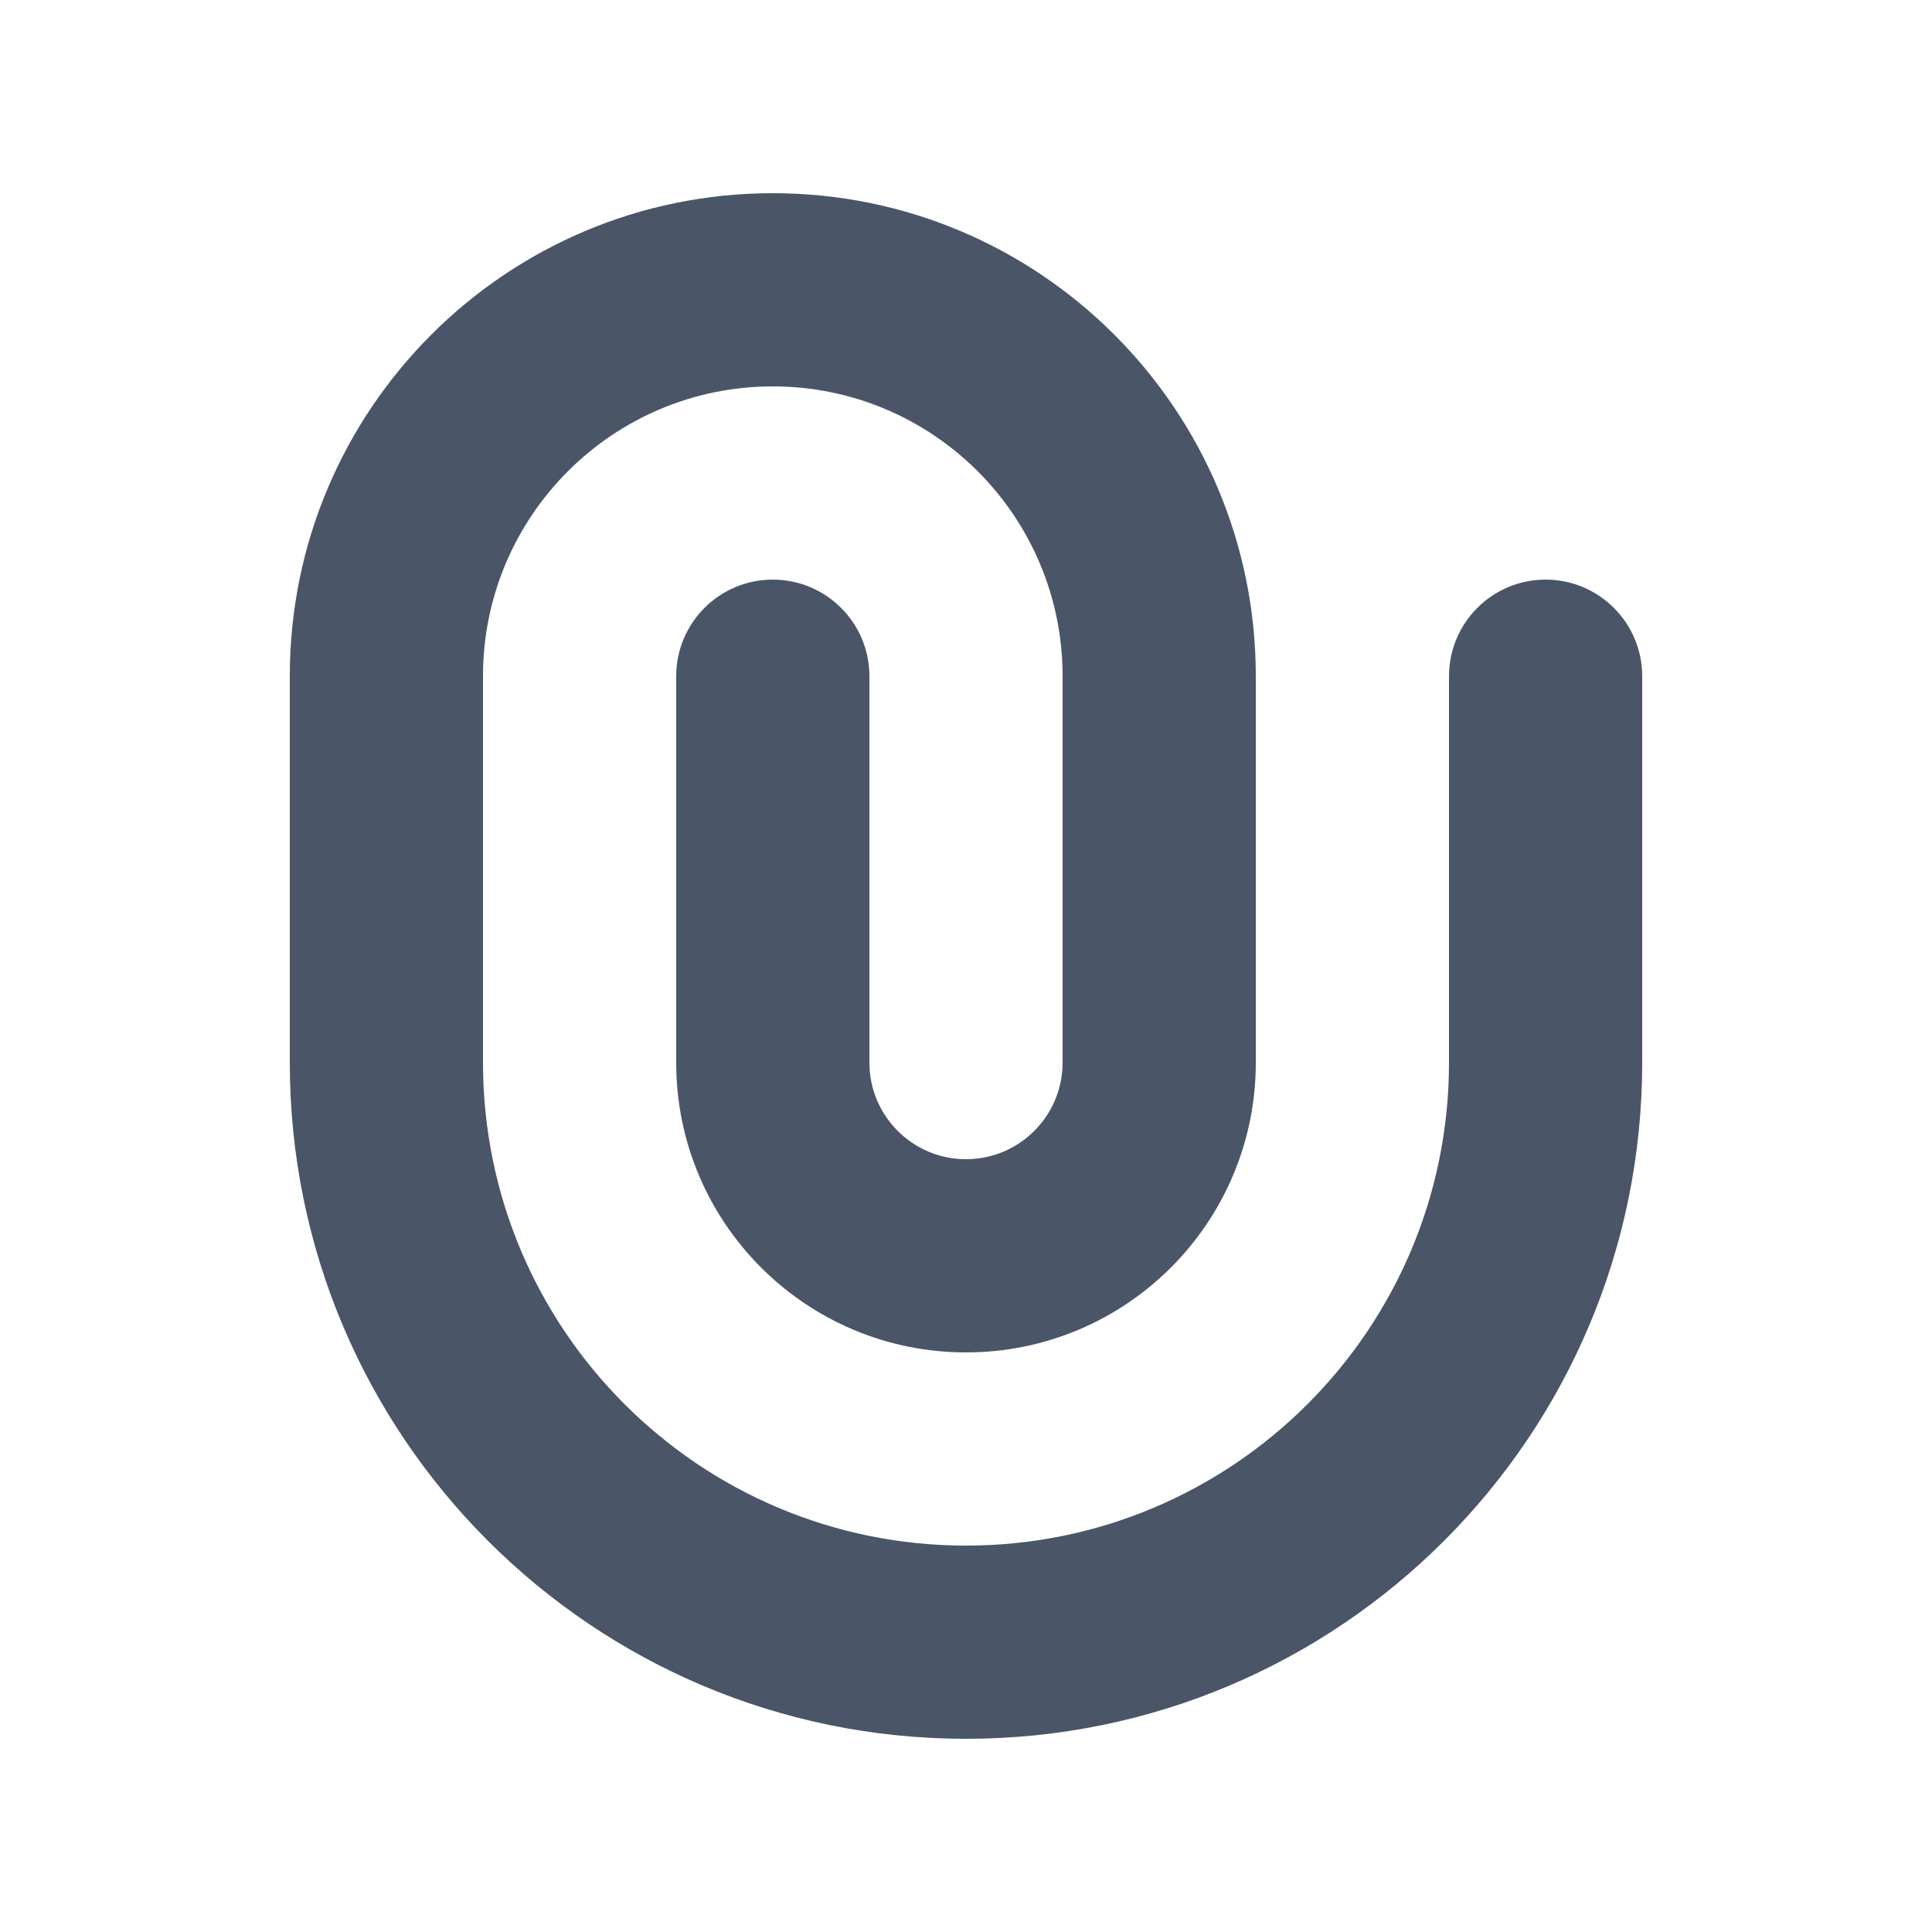
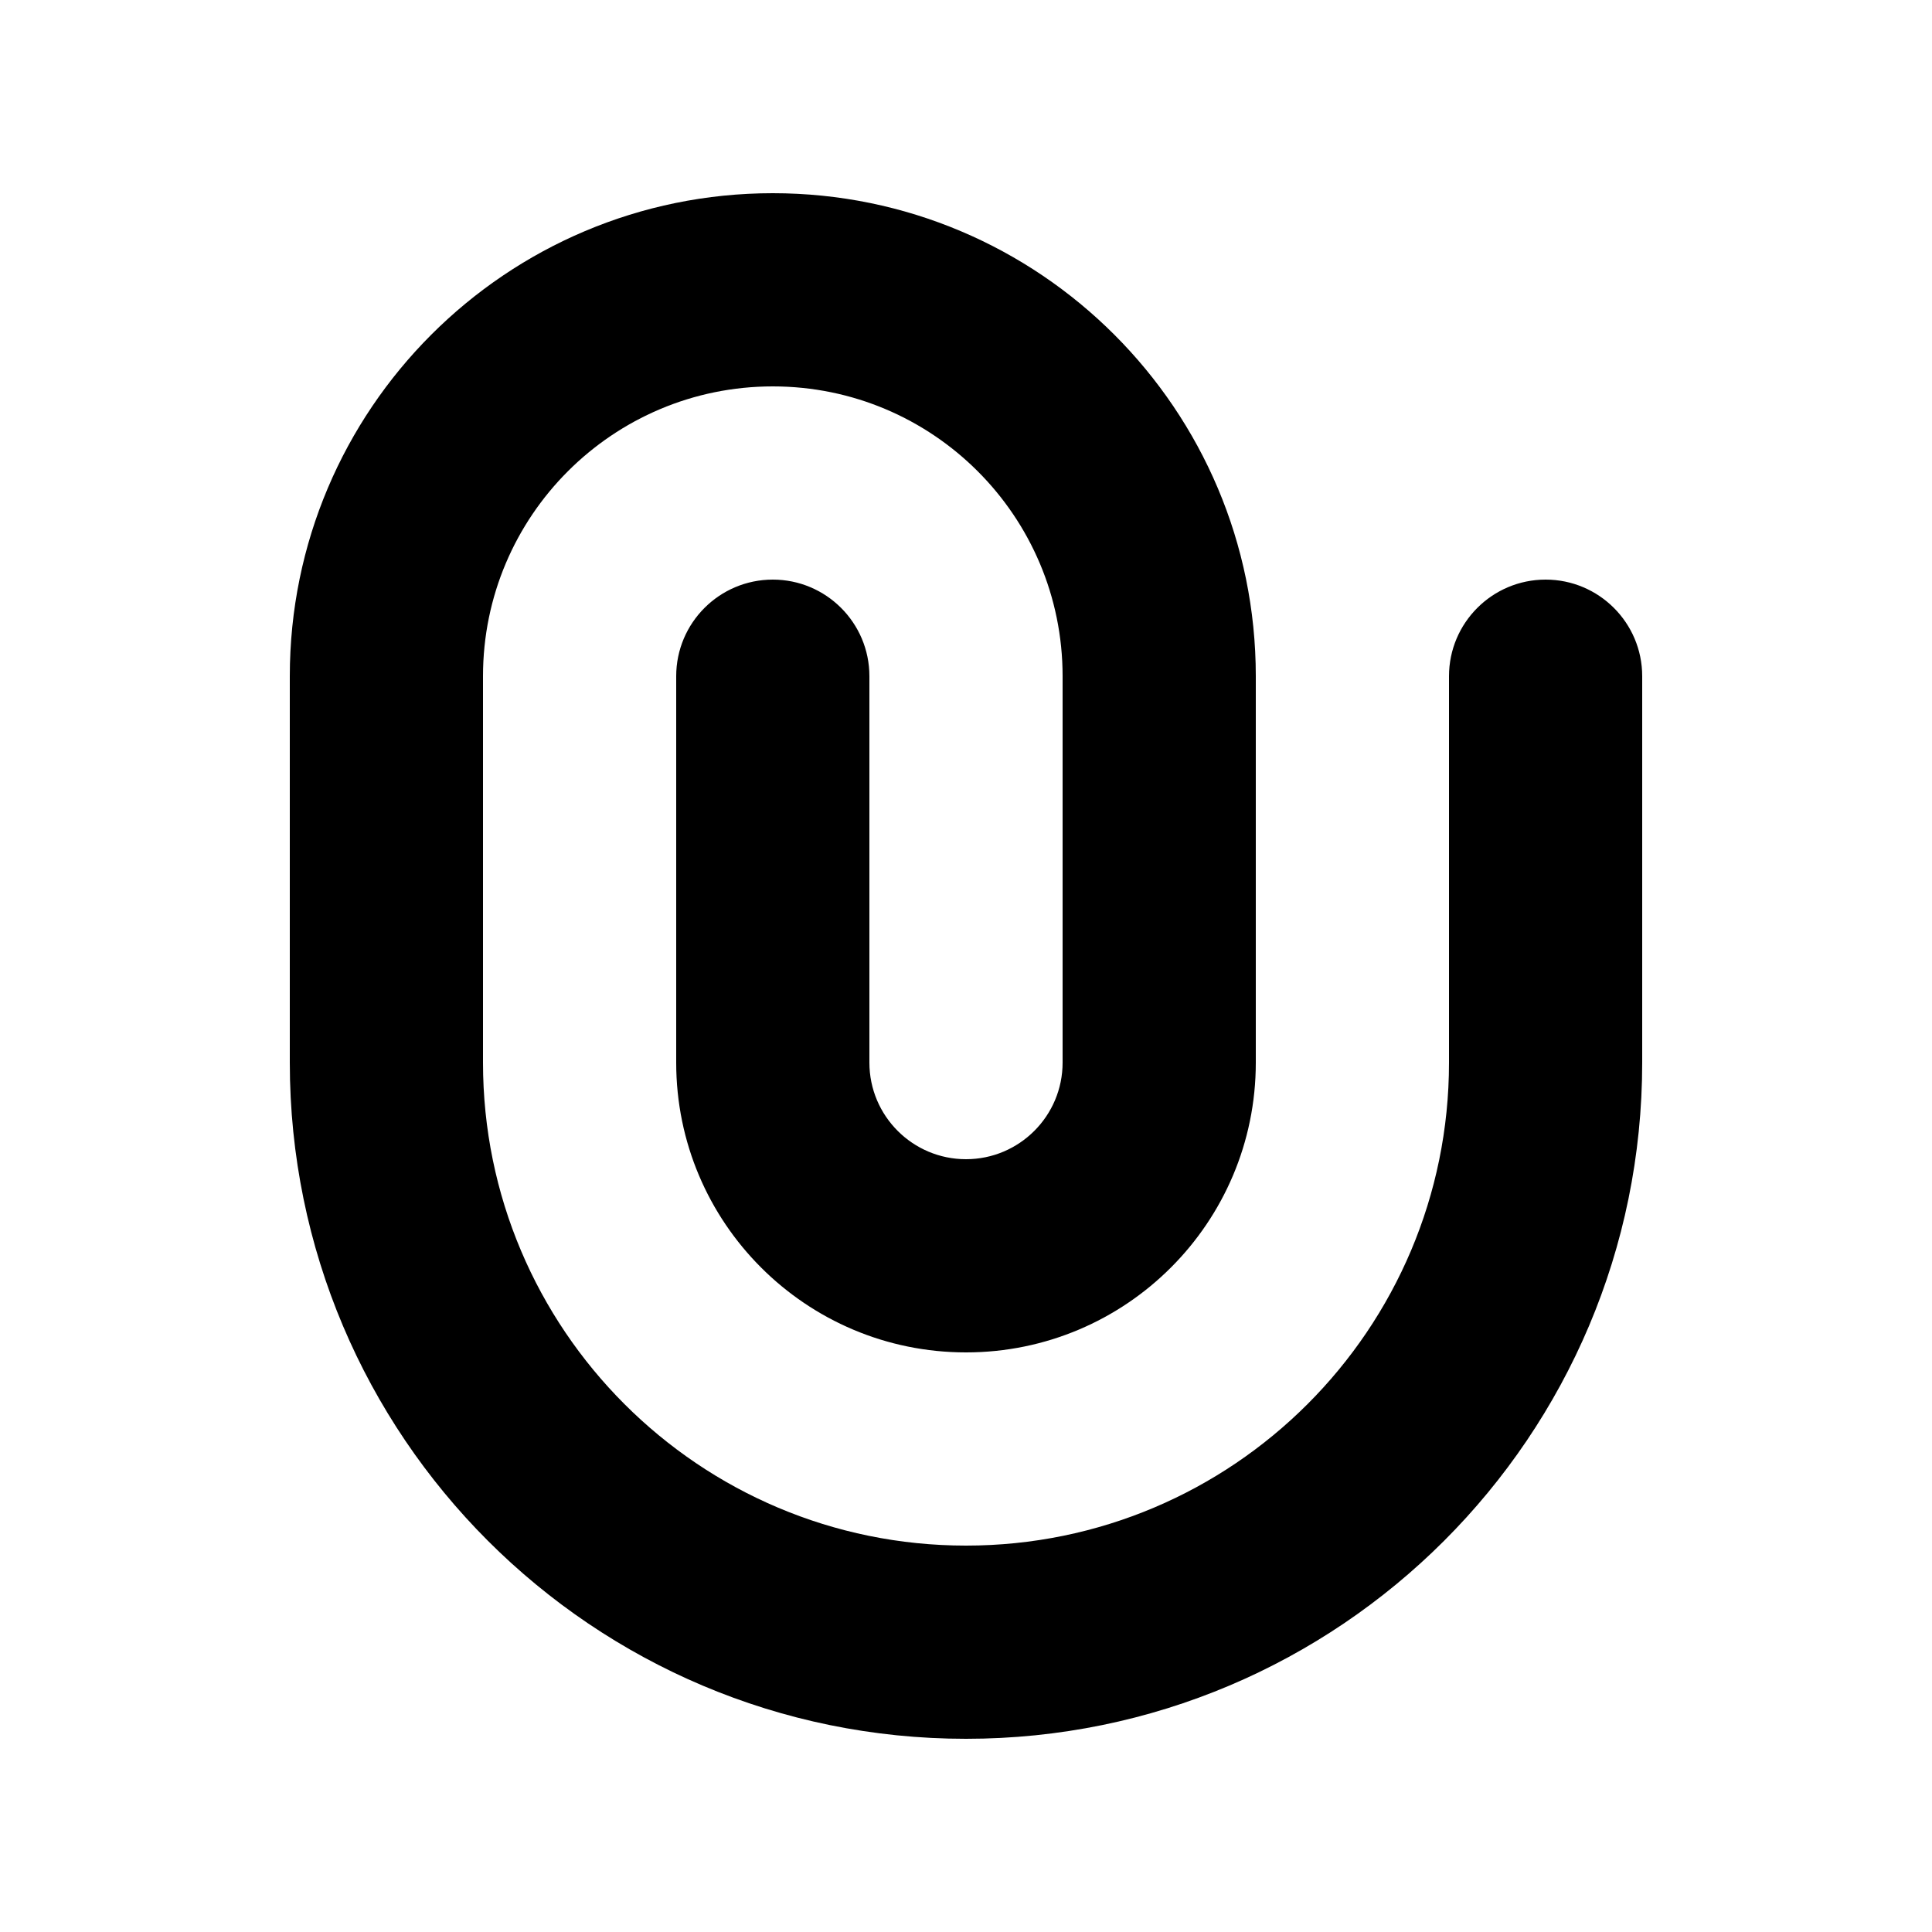
- <svg xmlns="http://www.w3.org/2000/svg" width="20" height="20" viewBox="0 0 20 20" fill="none">
-   <path fill-rule="evenodd" clip-rule="evenodd" d="M8 4C6.343 4 5 5.343 5 7V11C5 13.761 7.239 16 10 16C12.761 16 15 13.761 15 11V7C15 6.448 15.448 6 16 6C16.552 6 17 6.448 17 7V11C17 14.866 13.866 18 10 18C6.134 18 3 14.866 3 11V7C3 4.239 5.239 2 8 2C10.761 2 13 4.239 13 7V11C13 12.657 11.657 14 10 14C8.343 14 7 12.657 7 11V7C7 6.448 7.448 6 8 6C8.552 6 9 6.448 9 7V11C9 11.552 9.448 12 10 12C10.552 12 11 11.552 11 11V7C11 5.343 9.657 4 8 4Z" fill="#4A5568" />
+ <svg xmlns="http://www.w3.org/2000/svg" width="20" height="20" viewBox="0 0 20 20">
+   <path fill-rule="evenodd" clip-rule="evenodd" d="M8 4C6.343 4 5 5.343 5 7V11C5 13.761 7.239 16 10 16C12.761 16 15 13.761 15 11V7C15 6.448 15.448 6 16 6C16.552 6 17 6.448 17 7V11C17 14.866 13.866 18 10 18C6.134 18 3 14.866 3 11V7C3 4.239 5.239 2 8 2C10.761 2 13 4.239 13 7V11C13 12.657 11.657 14 10 14C8.343 14 7 12.657 7 11V7C7 6.448 7.448 6 8 6C8.552 6 9 6.448 9 7V11C9 11.552 9.448 12 10 12C10.552 12 11 11.552 11 11V7C11 5.343 9.657 4 8 4Z" />
</svg>
